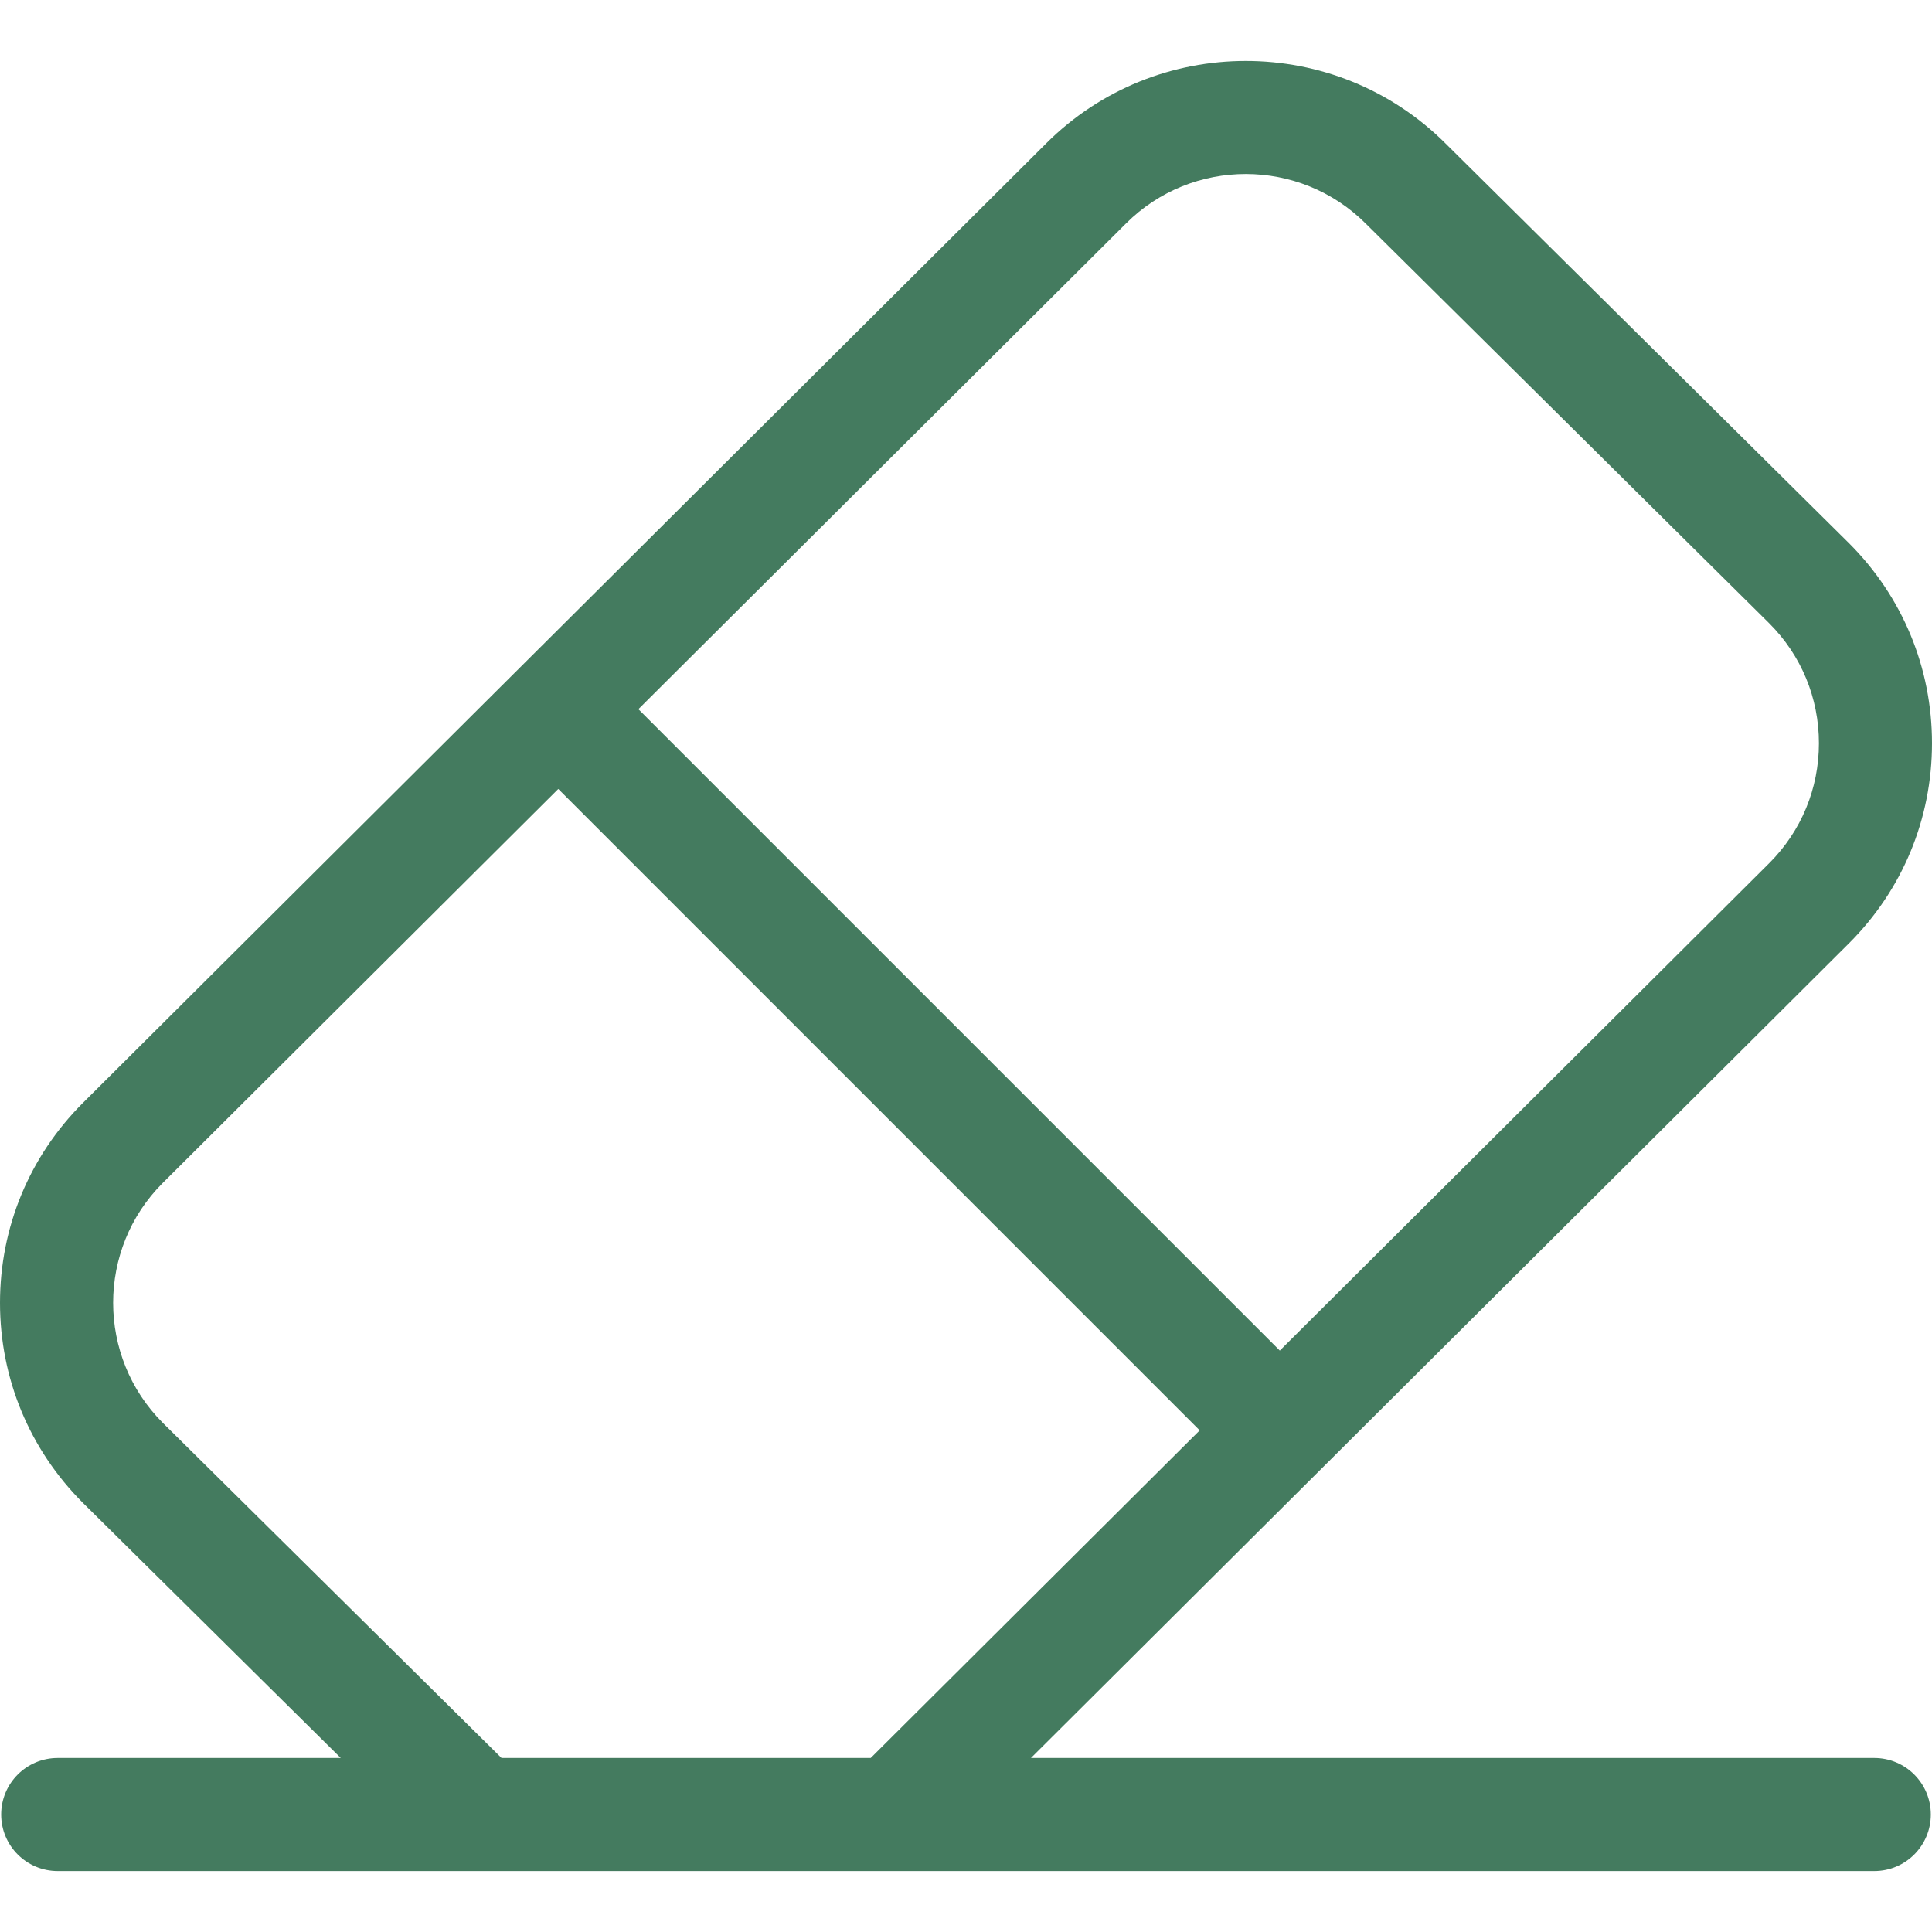
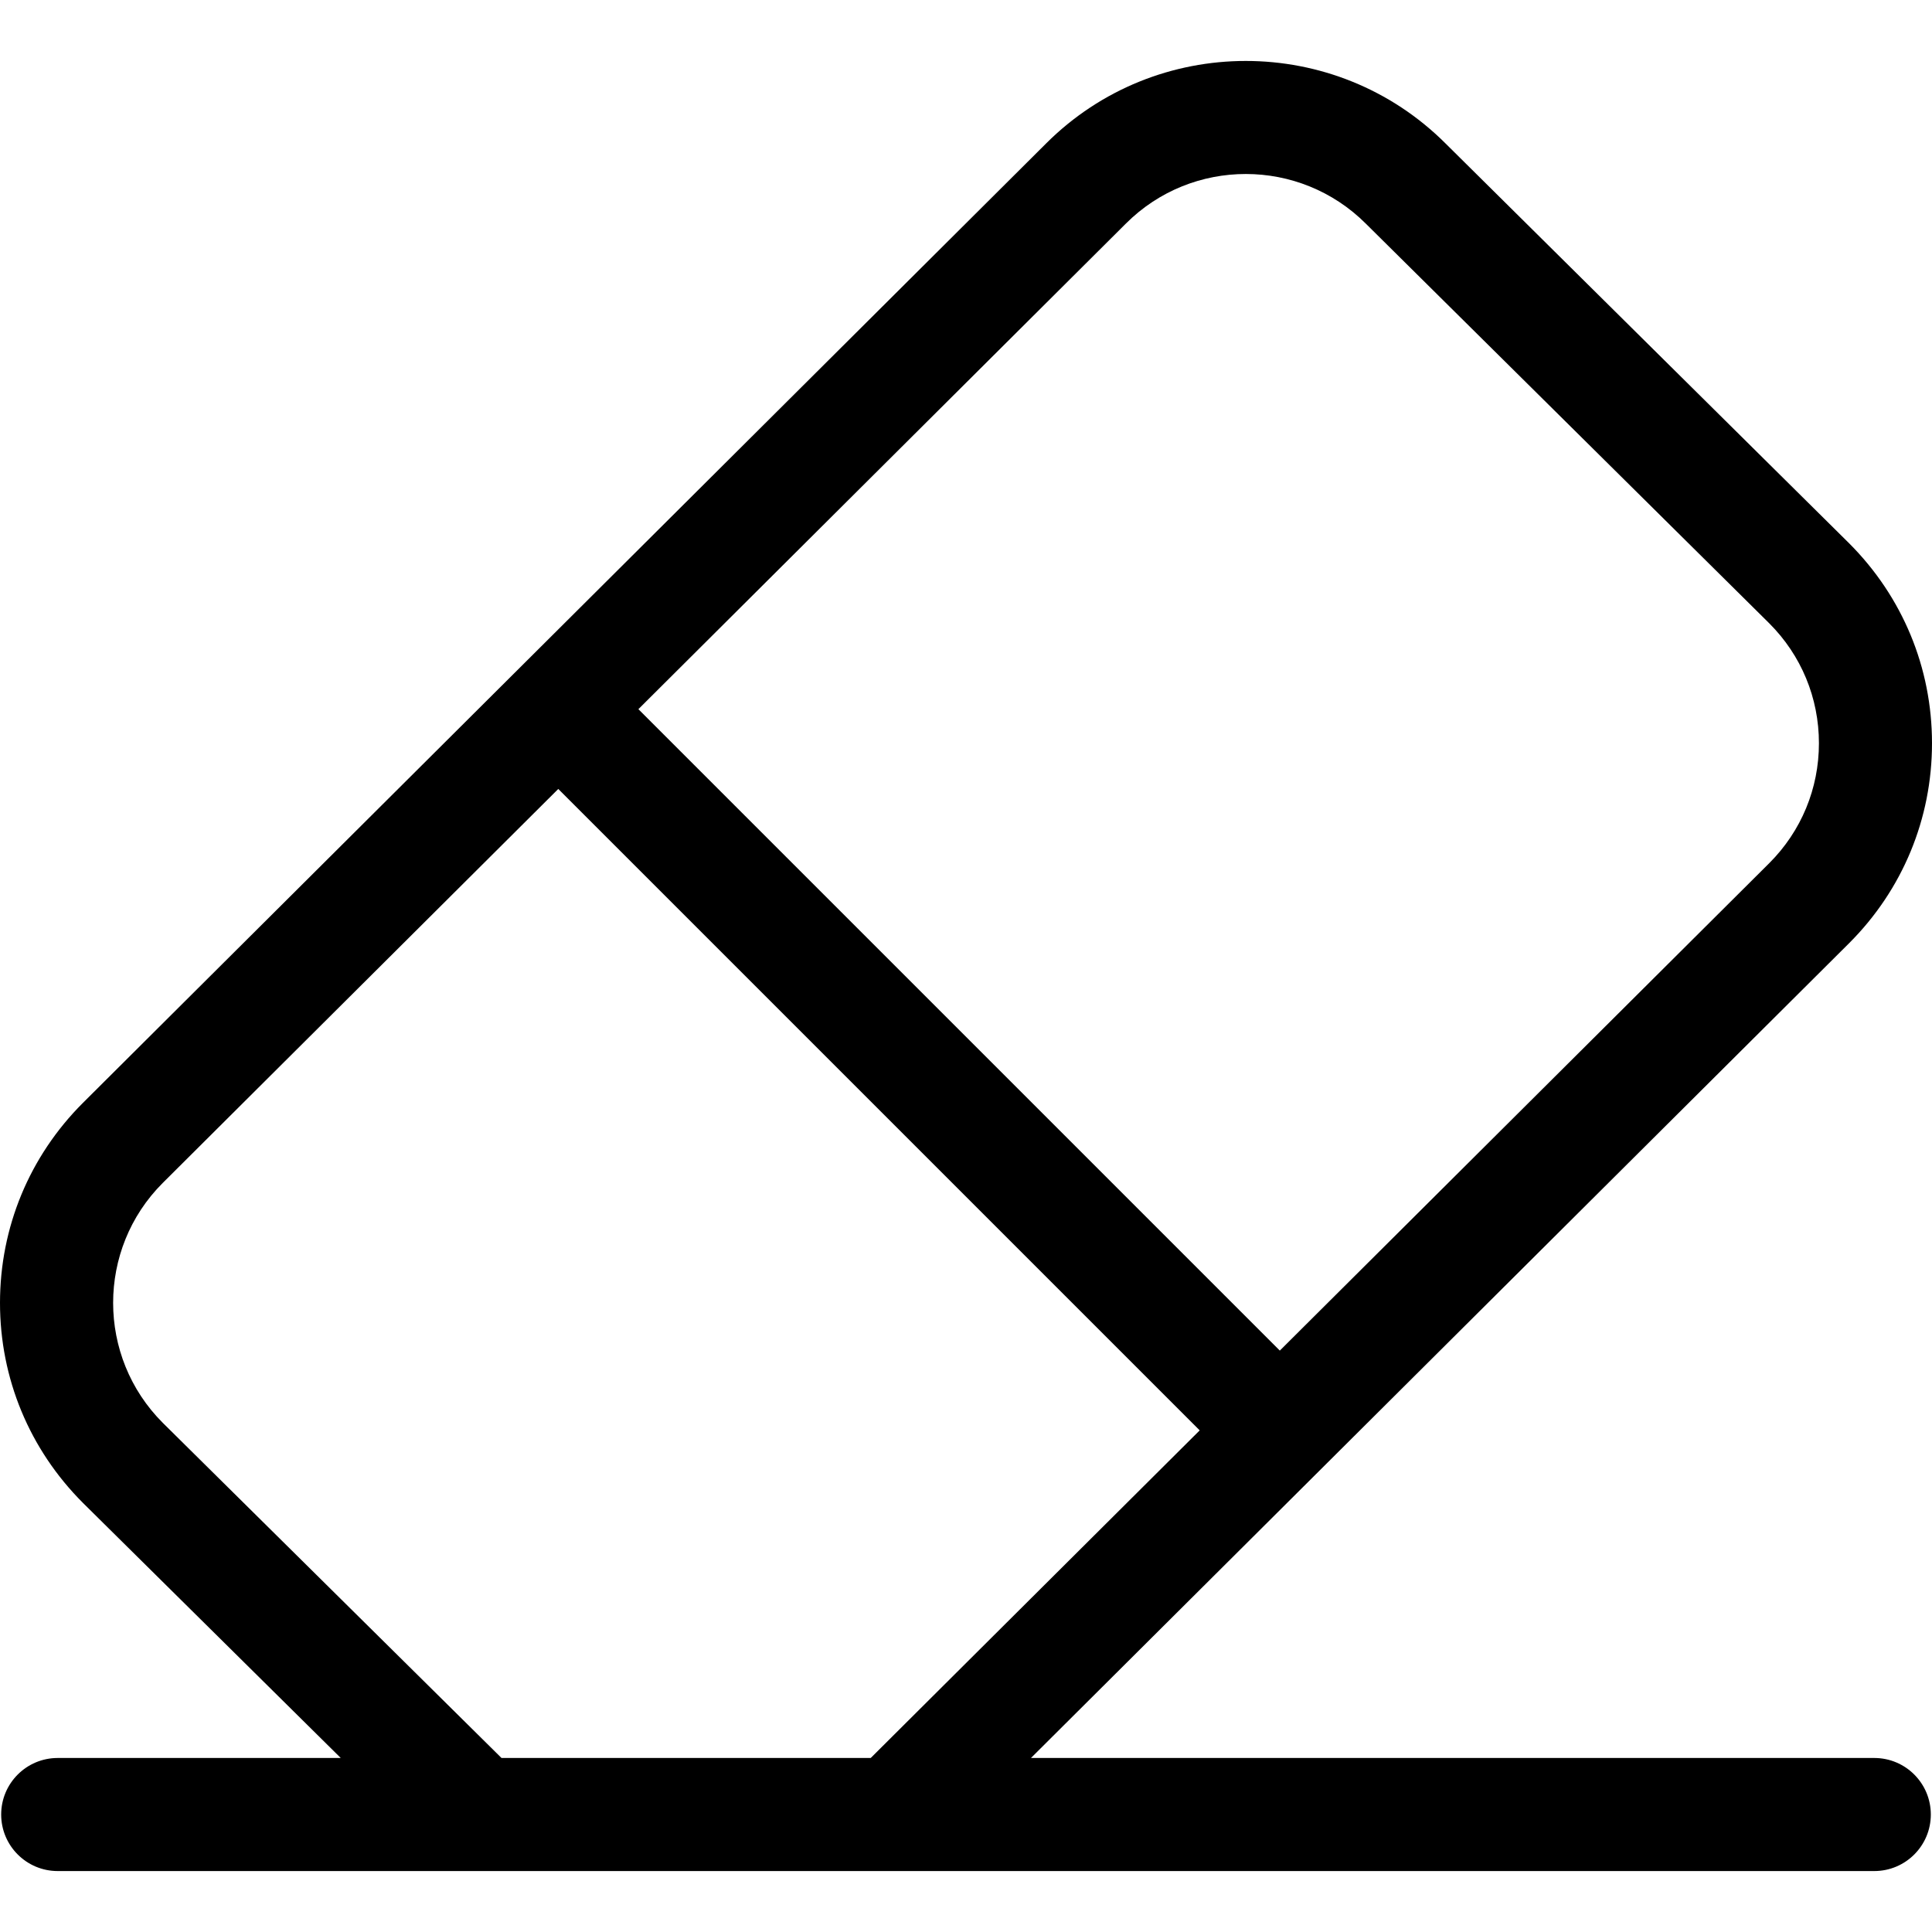
- <svg xmlns="http://www.w3.org/2000/svg" version="1.1" id="Capa_1" x="0px" y="0px" viewBox="0 0 512 512" style="enable-background:new 0 0 512 512; fill: #447B5F" xml:space="preserve">
+ <svg xmlns="http://www.w3.org/2000/svg" version="1.1" id="Capa_1" x="0px" y="0px" viewBox="0 0 512 512" style="enable-background:new 0 0 512 512" xml:space="preserve">
  <g>
    <g>
      <path d="M496.706,465.883H273.216l216.842-215.949C504.208,235.785,512,216.974,512,196.966c0-20.009-7.792-38.82-21.99-53.018    L383.123,38.061c-29.206-29.206-76.73-29.206-105.916-0.021L21.94,292.308C7.792,306.457,0,325.268,0,345.278    c0,20.009,7.792,38.82,21.997,53.024l68.306,67.582H15.293c-8.274,0-14.982,6.708-14.982,14.982    c0,8.274,6.708,14.982,14.982,14.982h111.453h110.195h259.764c8.274,0,14.982-6.708,14.982-14.982    C511.687,472.591,504.98,465.883,496.706,465.883z M298.374,59.248c17.525-17.525,46.039-17.524,63.612,0.05l106.885,105.887    c8.49,8.489,13.164,19.776,13.164,31.781c0.001,12.005-4.674,23.292-13.142,31.759L339.164,357.92L169.18,187.937L298.374,59.248z     M230.753,465.882h-97.849v0.001l-89.777-88.826c-17.524-17.525-17.524-46.038-0.021-63.541L147.95,209.082l169.982,169.981    L230.753,465.882z" />
    </g>
  </g>
  <g>
</g>
  <g>
</g>
  <g>
</g>
  <g>
</g>
  <g>
</g>
  <g>
</g>
  <g>
</g>
  <g>
</g>
  <g>
</g>
  <g>
</g>
  <g>
</g>
  <g>
</g>
  <g>
</g>
  <g>
</g>
  <g>
</g>
</svg>
